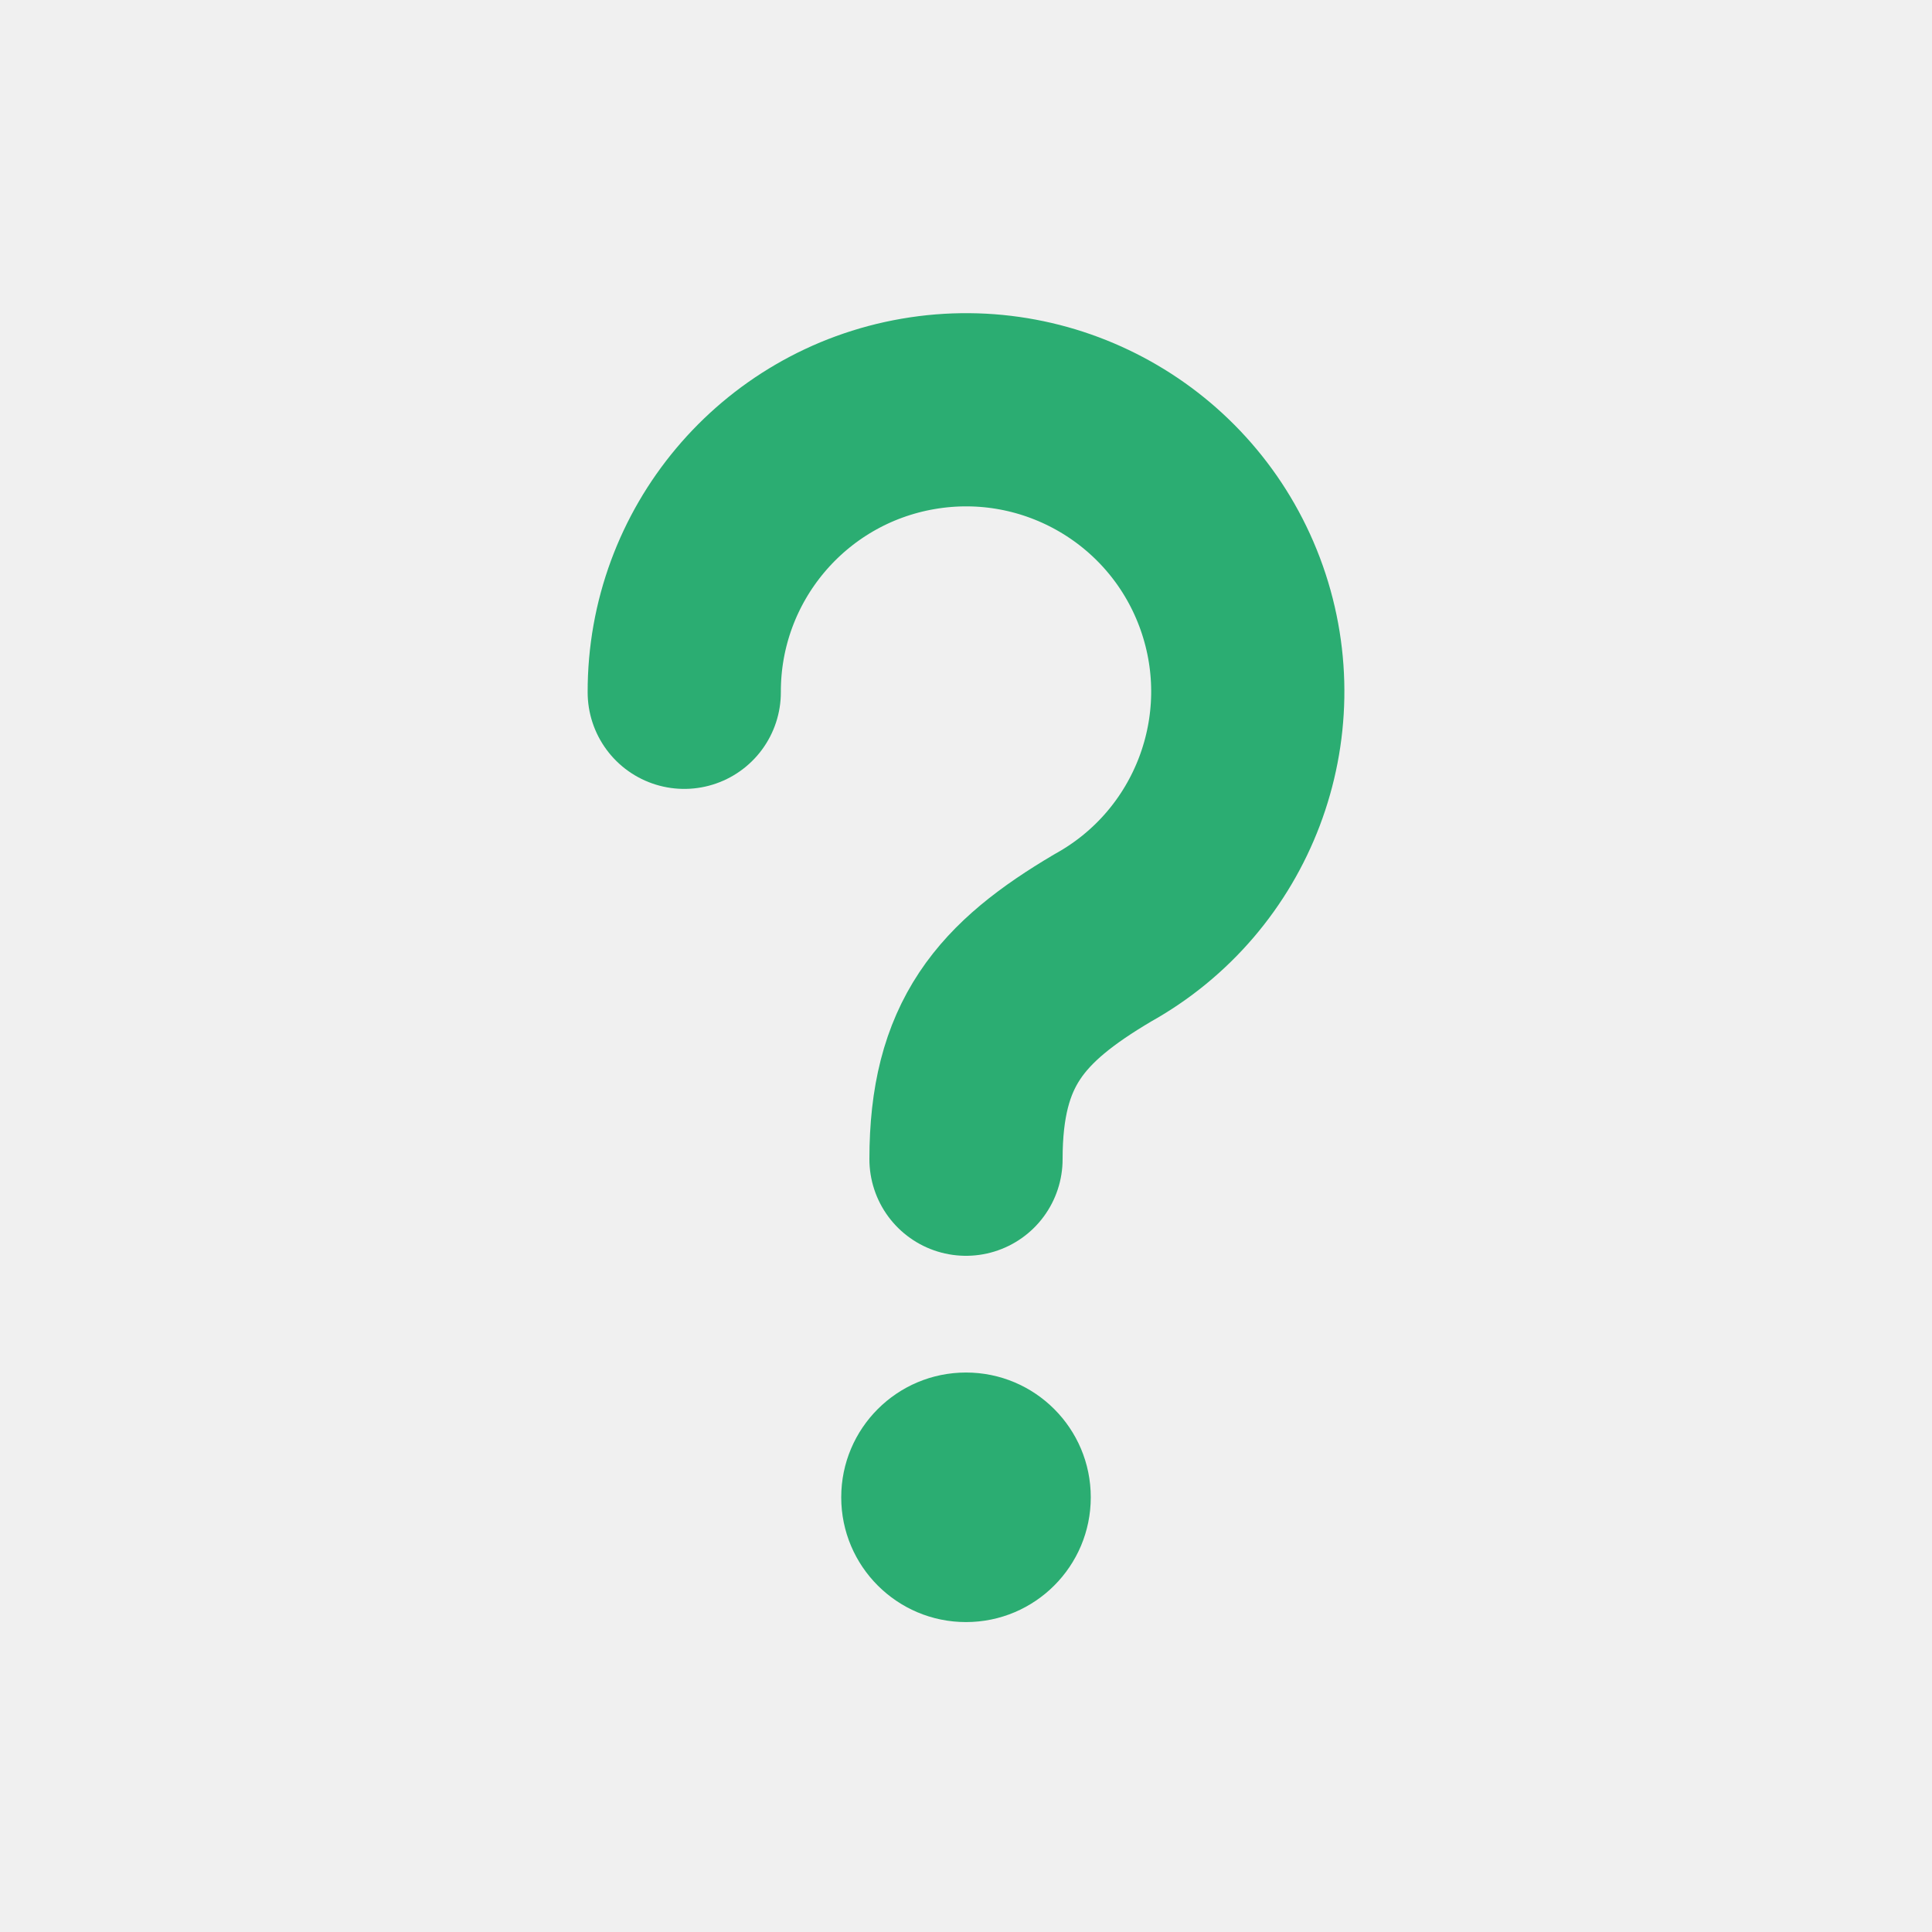
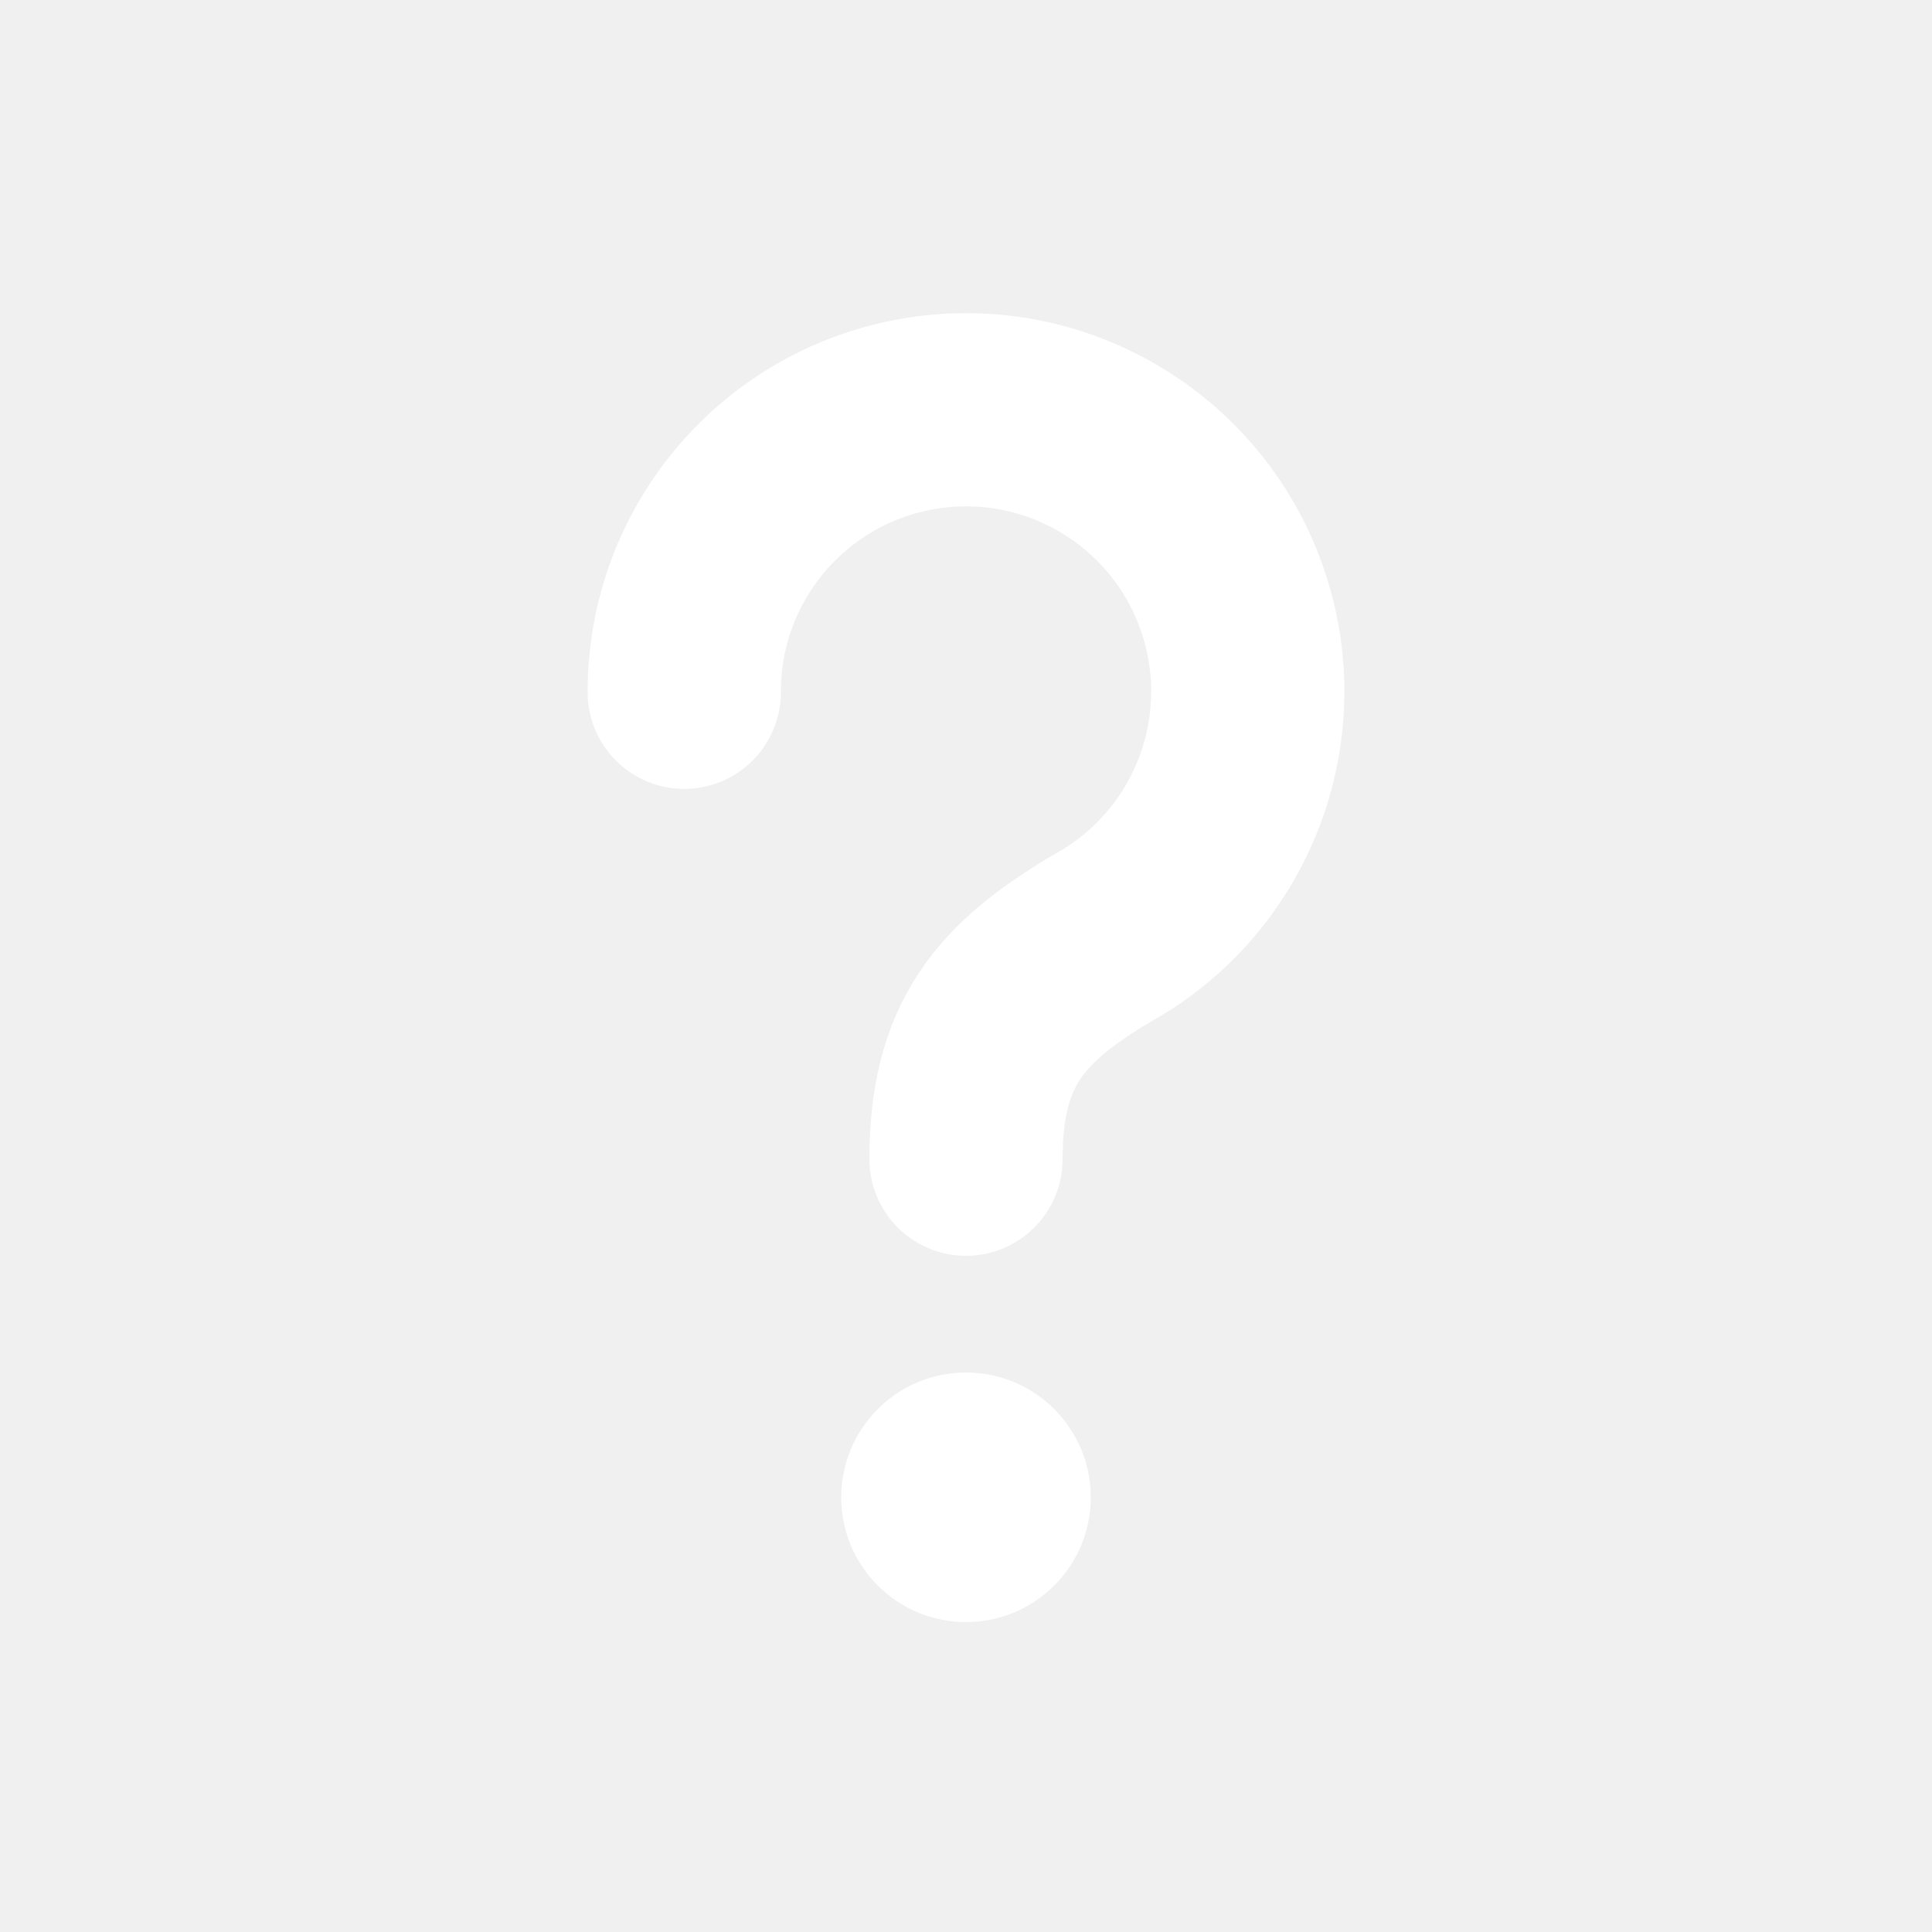
<svg xmlns="http://www.w3.org/2000/svg" viewBox="0 0 24 24">
-   <path d="M8.5 8.6a3.5 3.5 0 1 1 5.2 3.05c-1.15.68-1.7 1.32-1.7 2.75" fill="none" stroke="#2BAD72" stroke-width="2.4" stroke-linecap="round" stroke-linejoin="round" />
-   <circle cx="12" cy="18.6" r="1.55" fill="#2BAD72" />
+   <path d="M8.5 8.6a3.5 3.5 0 1 1 5.2 3.05c-1.15.68-1.7 1.32-1.7 2.75" fill="none" stroke="#ffffff" stroke-width="2.4" stroke-linecap="round" stroke-linejoin="round" />
+   <circle cx="12" cy="18.6" r="1.55" fill="#ffffff" />
</svg>
